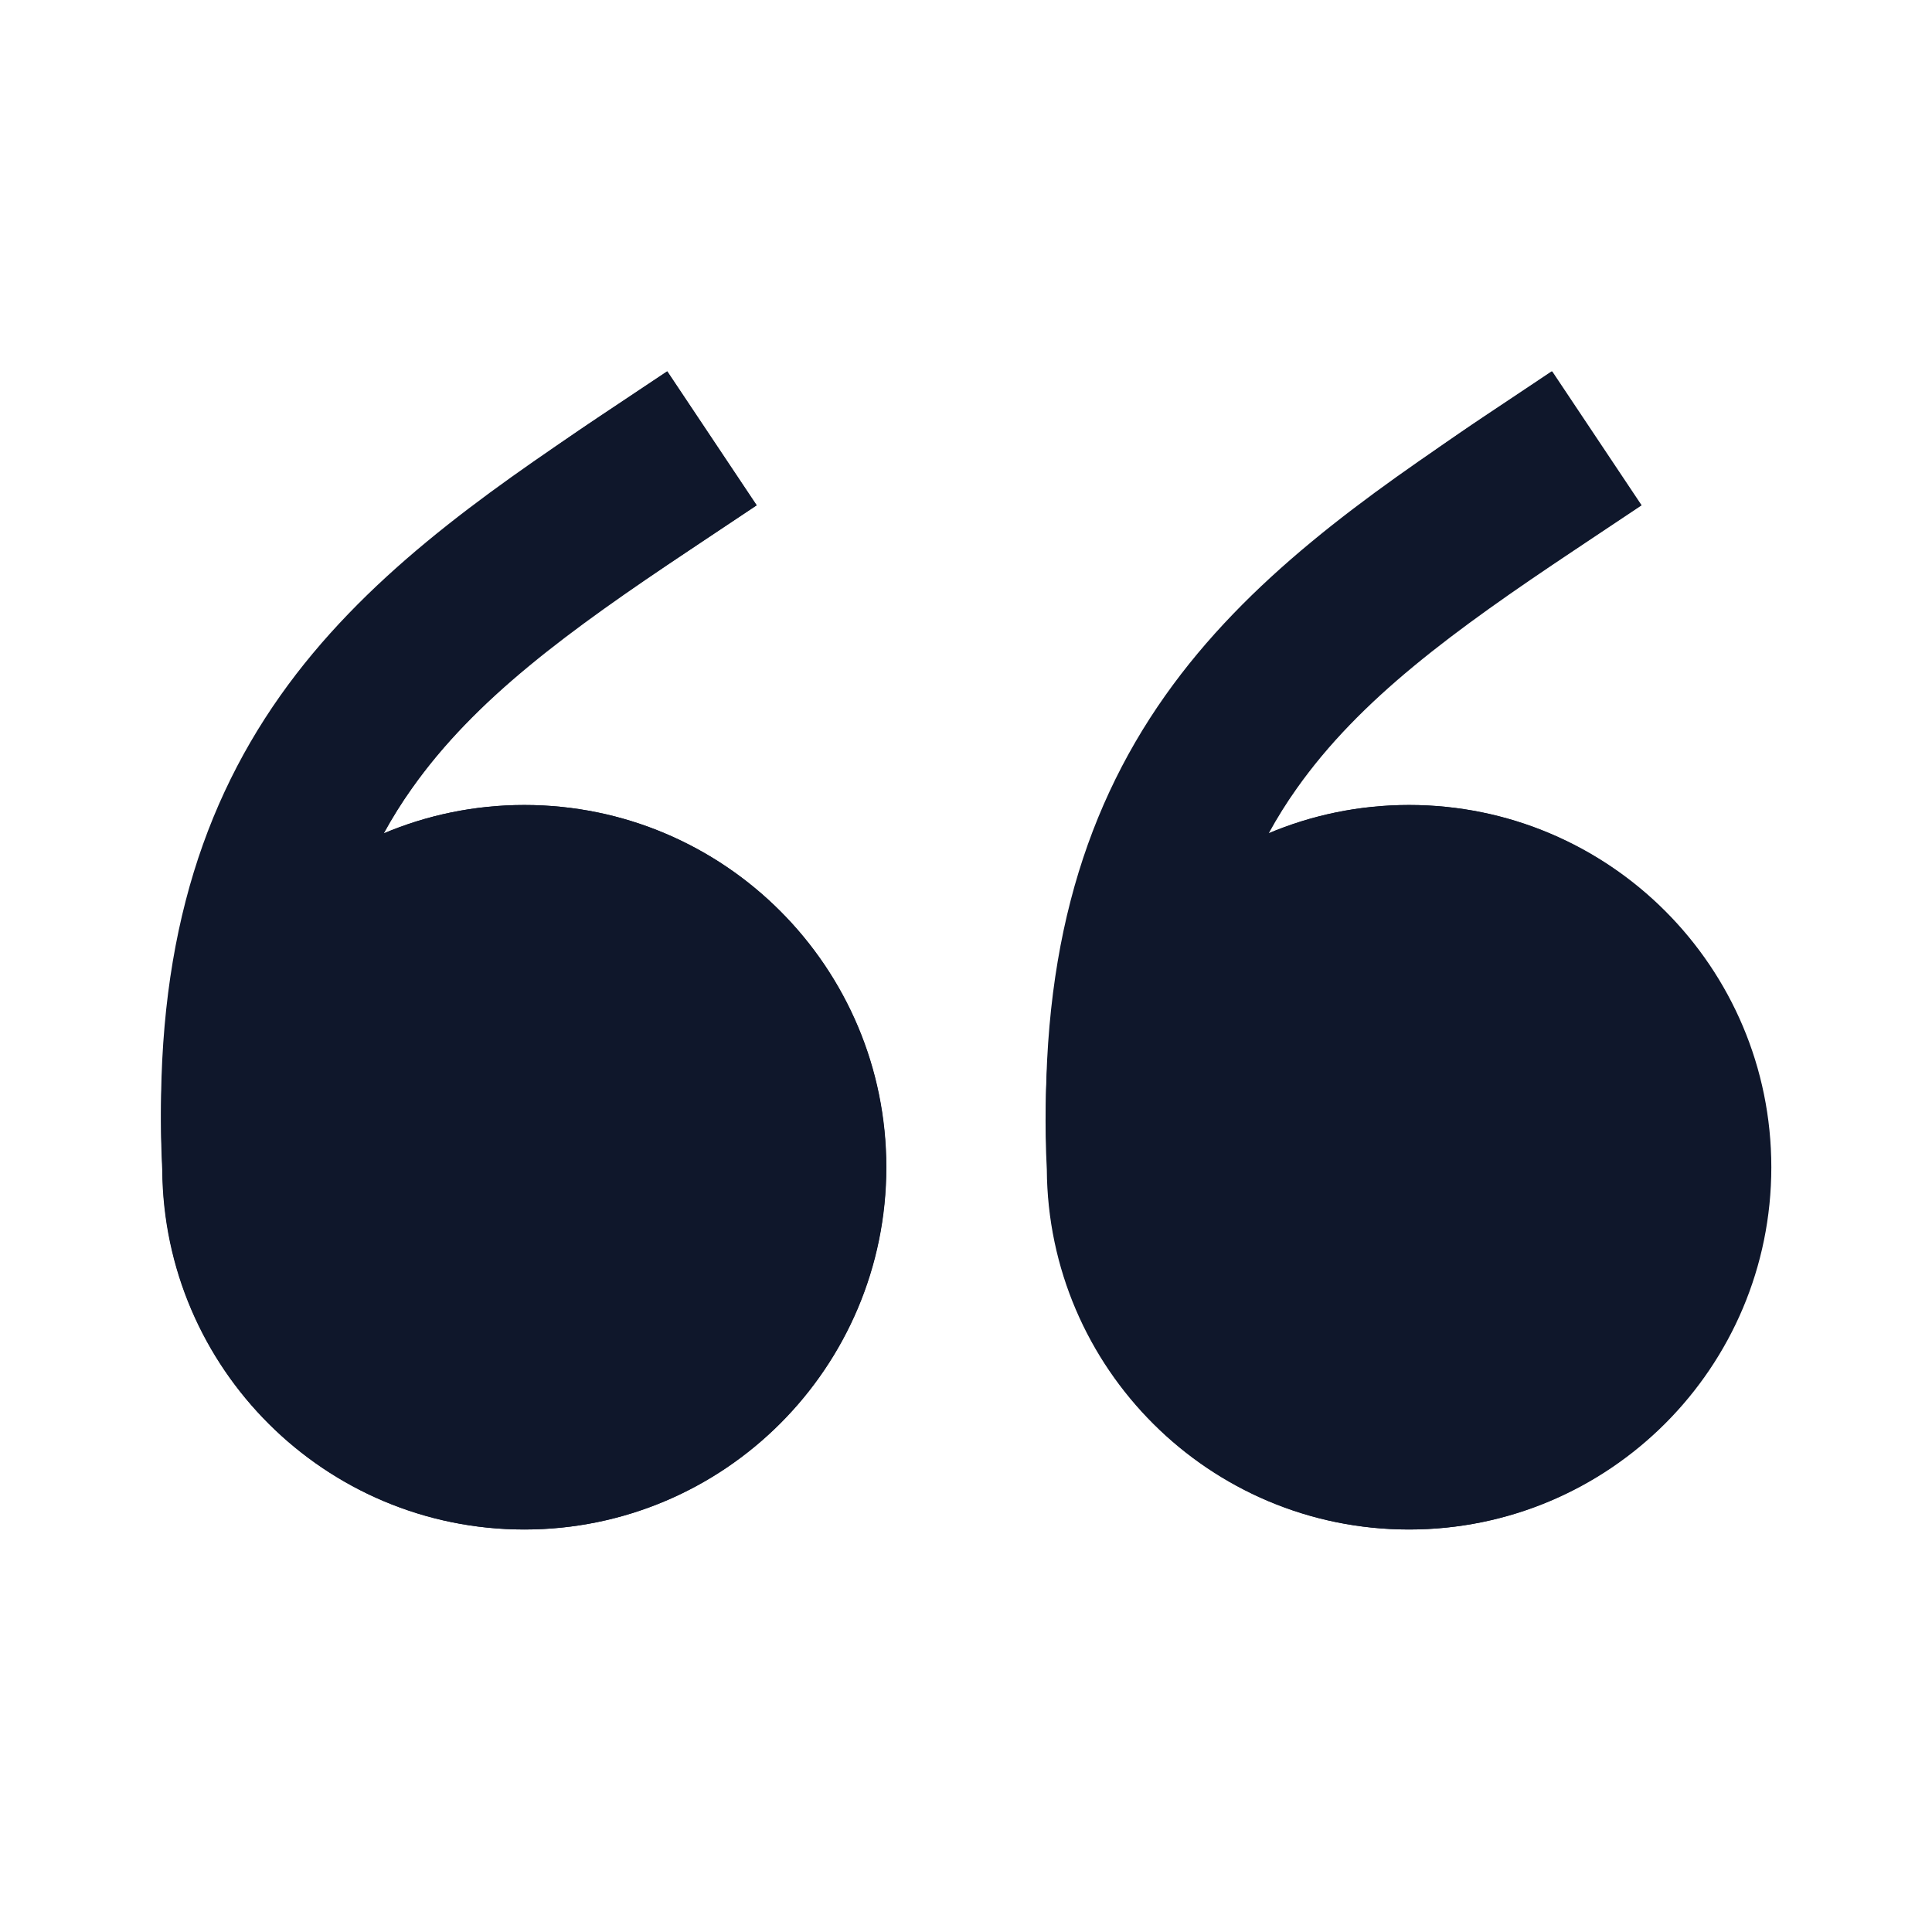
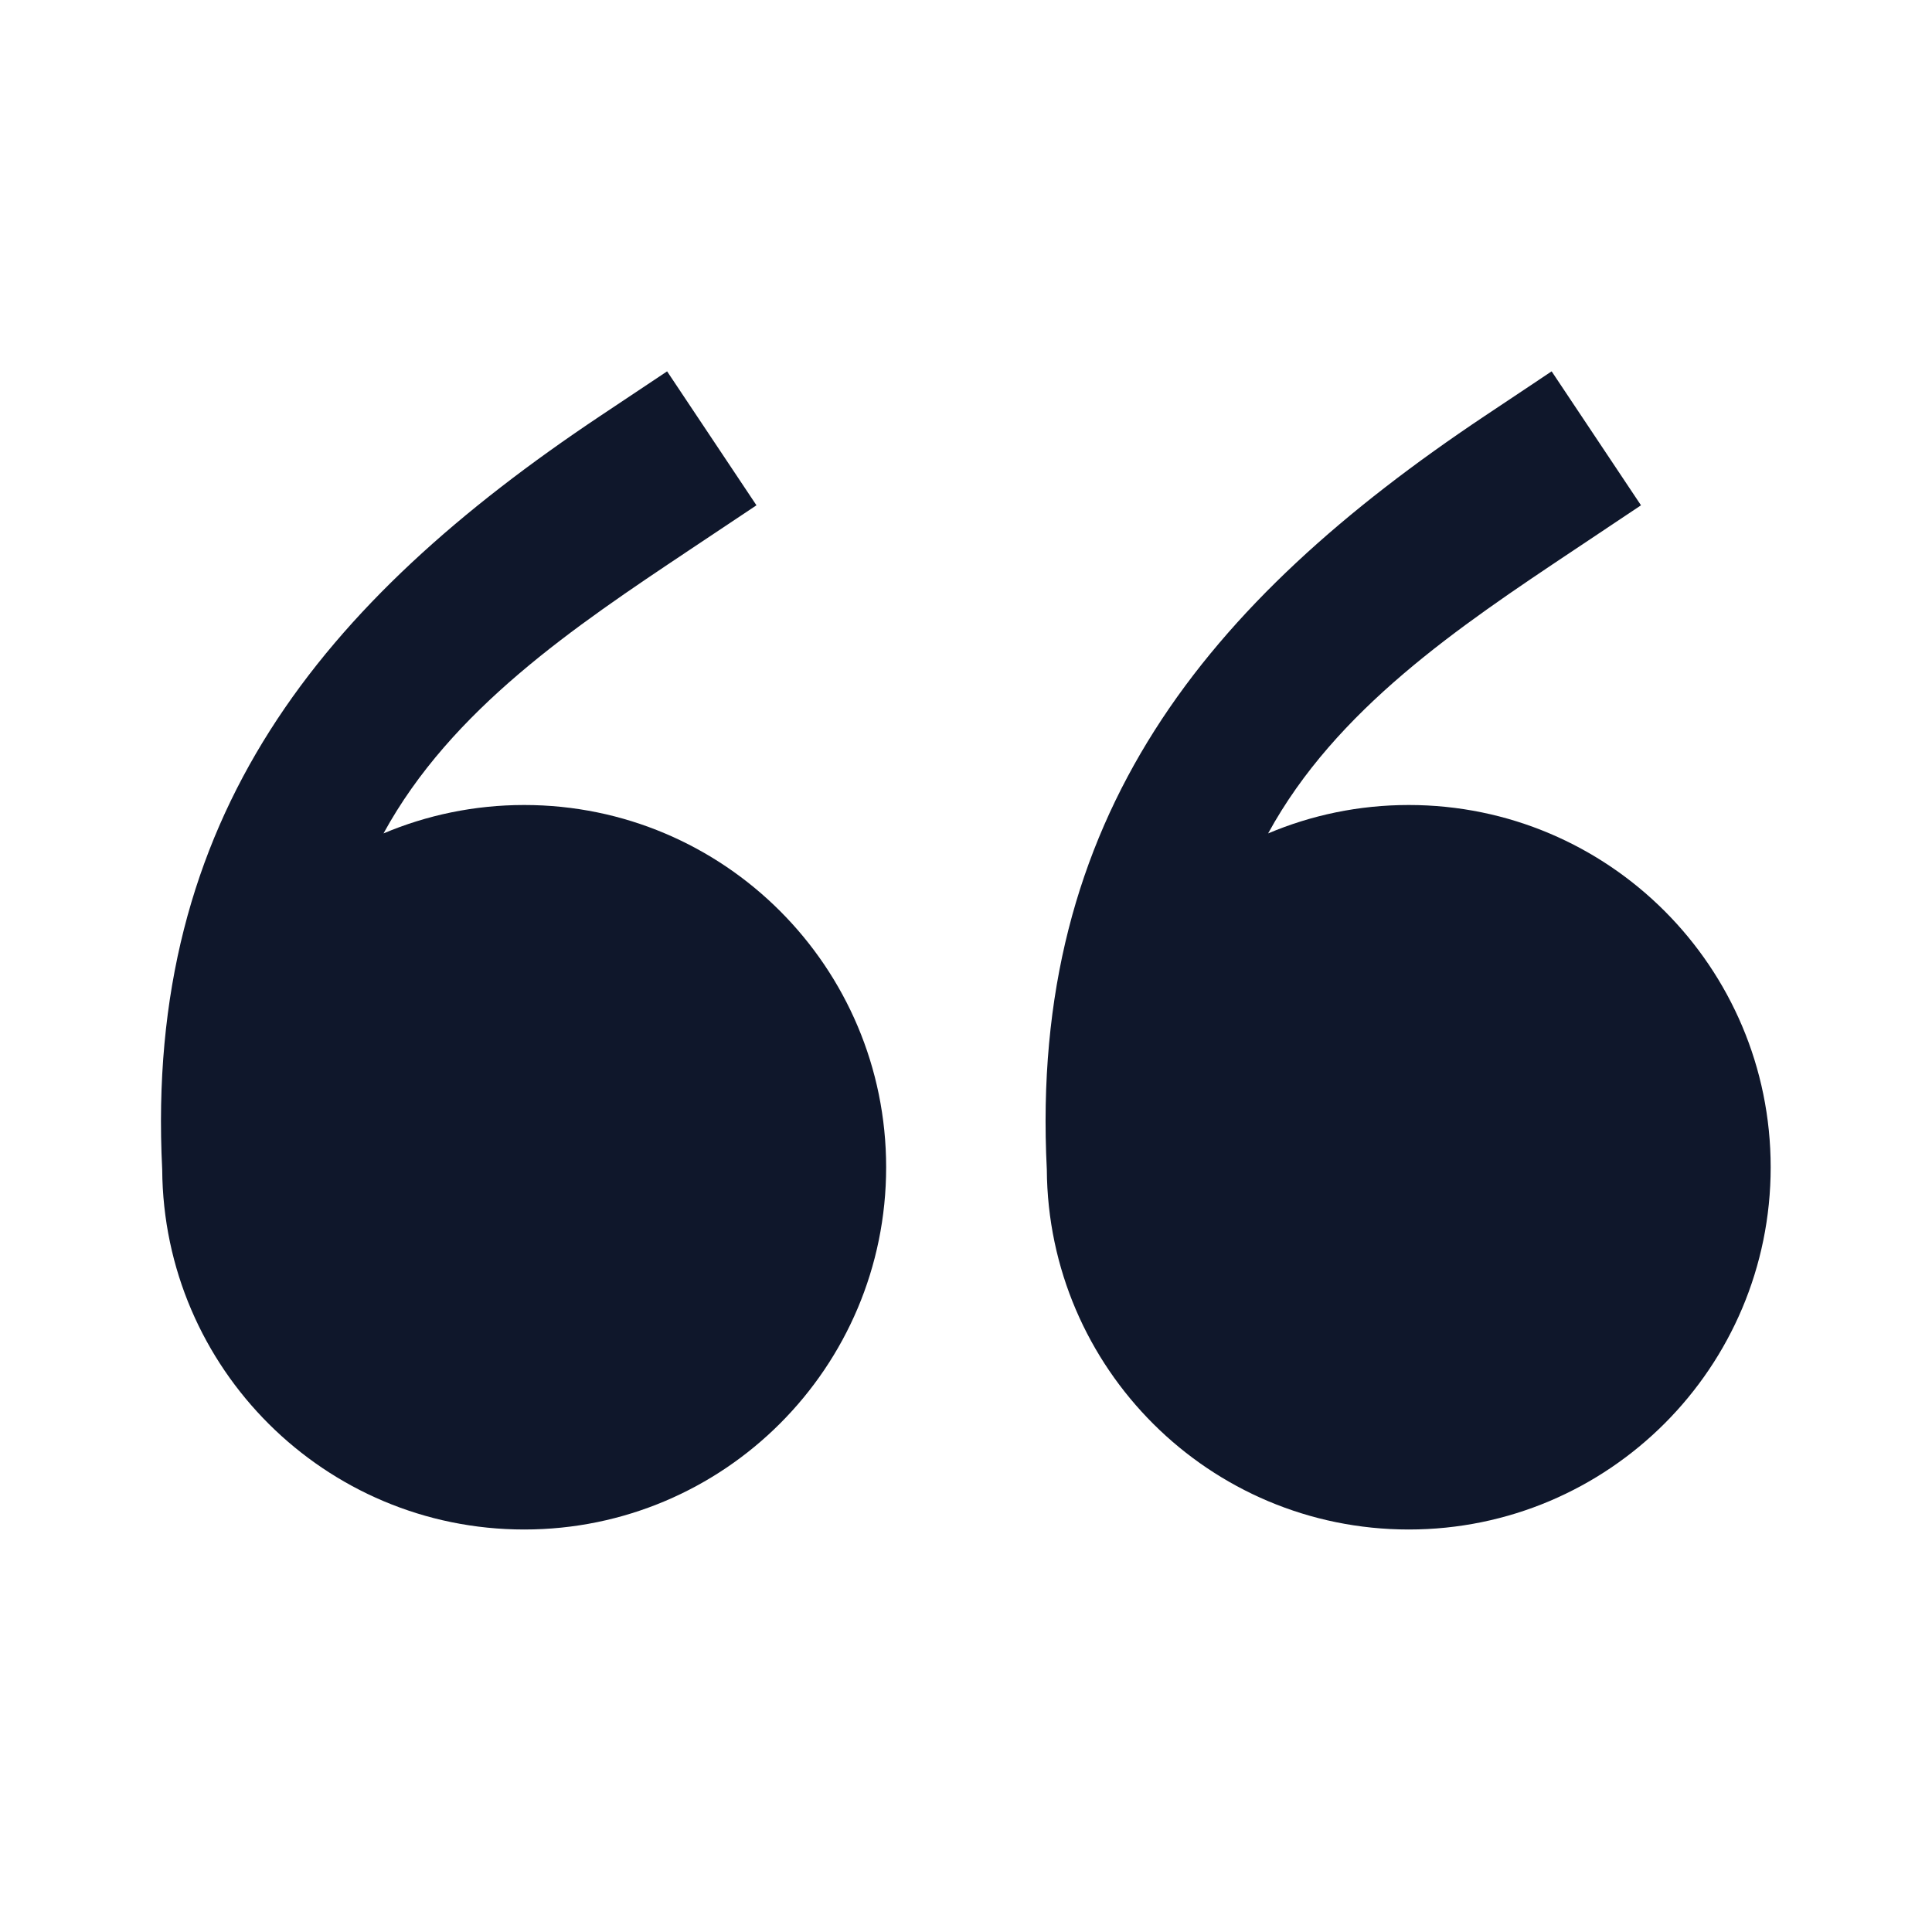
<svg xmlns="http://www.w3.org/2000/svg" width="24" height="24" viewBox="0 0 24 24" fill="none">
  <path fill-rule="evenodd" clip-rule="evenodd" d="M9.397 6.277L8.565 6.832C7.138 7.784 5.608 8.809 4.764 10.353C5.301 10.126 5.892 10 6.512 10C8.996 10 11.008 12.016 11.008 14.5C11.008 16.985 8.996 19 6.512 19C4.037 19 2.03 16.999 2.015 14.528C1.793 10.153 3.996 7.477 7.455 5.168L8.287 4.613L9.397 6.277ZM20.385 6.277L19.554 6.832C18.126 7.784 16.596 8.809 15.753 10.353C16.29 10.126 16.88 10 17.5 10C19.984 10 21.996 12.016 21.996 14.5C21.996 16.985 19.984 19 17.5 19C15.025 19 13.019 16.999 13.004 14.528C12.781 10.153 14.985 7.477 18.443 5.168L19.275 4.613L20.385 6.277Z" fill="#0F172B" />
-   <path d="M8.569 6.832L9.401 6.277L8.29 4.613L7.459 5.168C5.969 6.162 4.508 7.19 3.482 8.642C2.428 10.134 1.889 11.984 2.019 14.528C2.034 16.999 4.04 19 6.515 19C8.999 19 11.011 16.985 11.011 14.5C11.011 12.016 8.999 10 6.515 10C5.895 10 5.305 10.126 4.768 10.353C4.875 10.157 4.991 9.972 5.116 9.796C5.9 8.685 7.061 7.838 8.569 6.832Z" fill="#0F172B" />
-   <path d="M19.561 6.832L20.393 6.277L19.282 4.613L18.451 5.168C16.962 6.162 15.5 7.19 14.474 8.642C13.42 10.134 12.882 11.984 13.011 14.528C13.026 16.999 15.032 19 17.507 19C19.992 19 22.004 16.985 22.004 14.5C22.004 12.016 19.992 10 17.507 10C16.888 10 16.297 10.126 15.76 10.353C15.867 10.157 15.983 9.972 16.108 9.796C16.893 8.685 18.053 7.838 19.561 6.832Z" fill="#0F172B" />
</svg>
